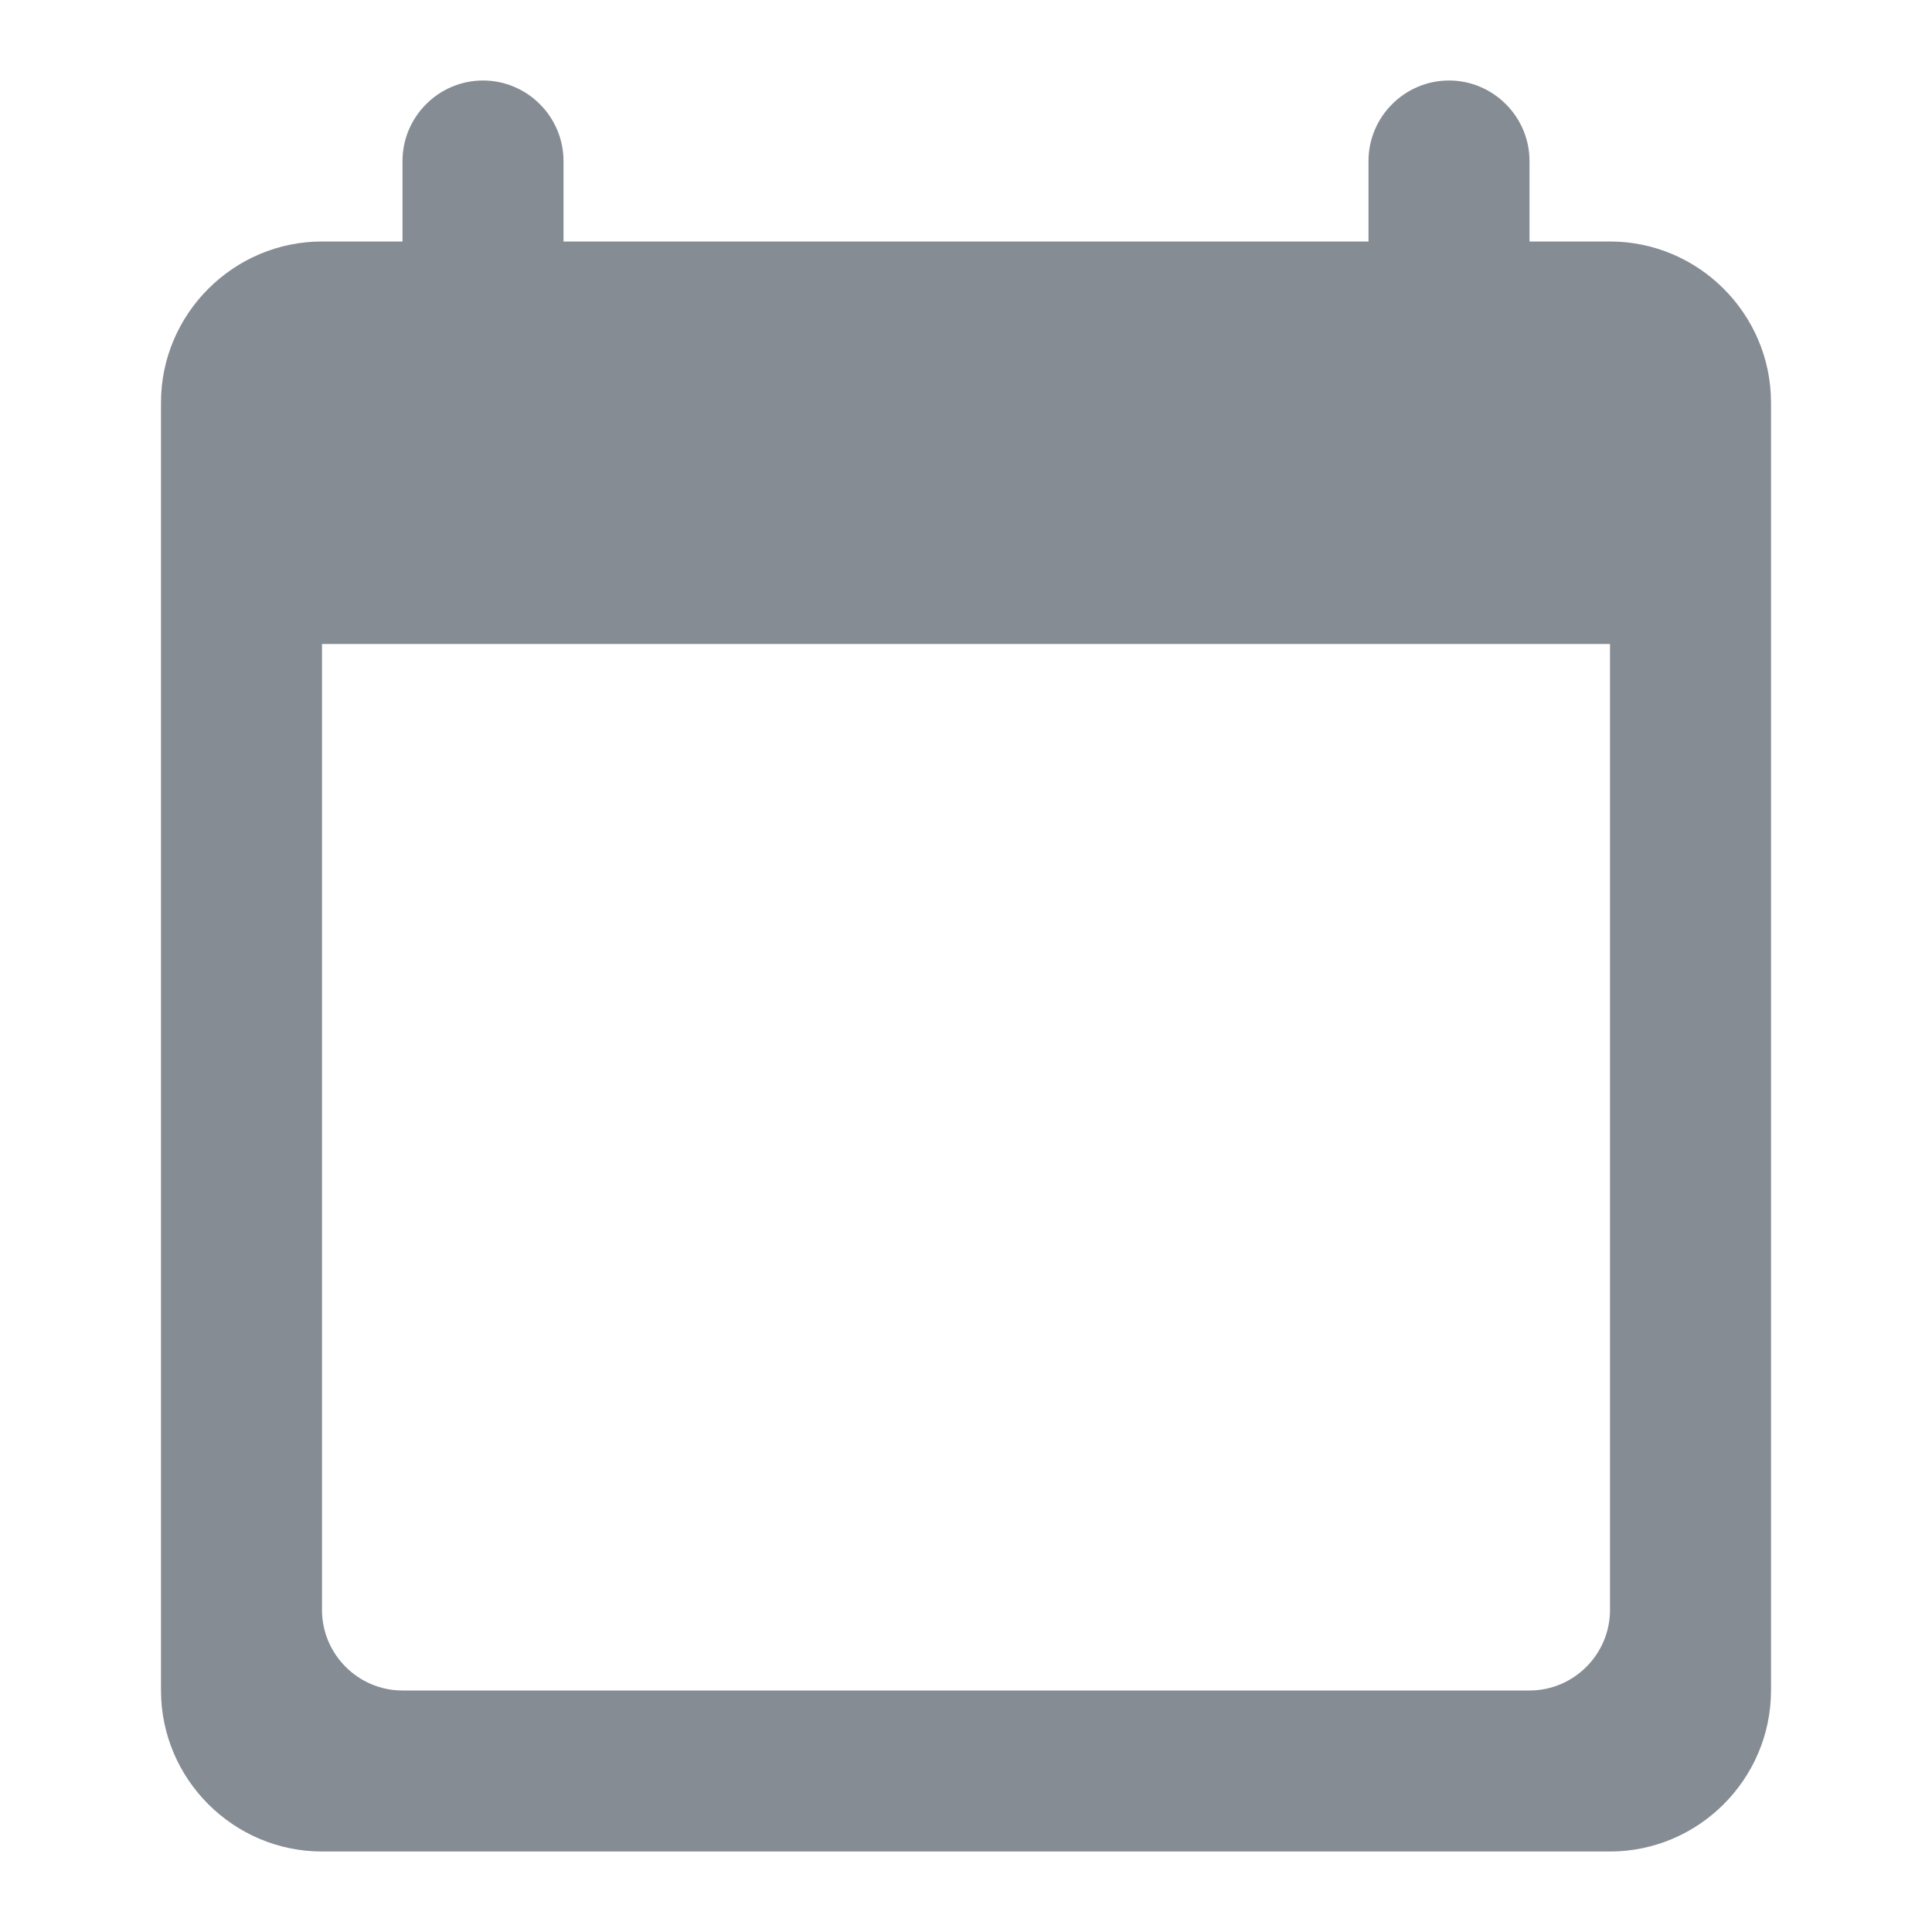
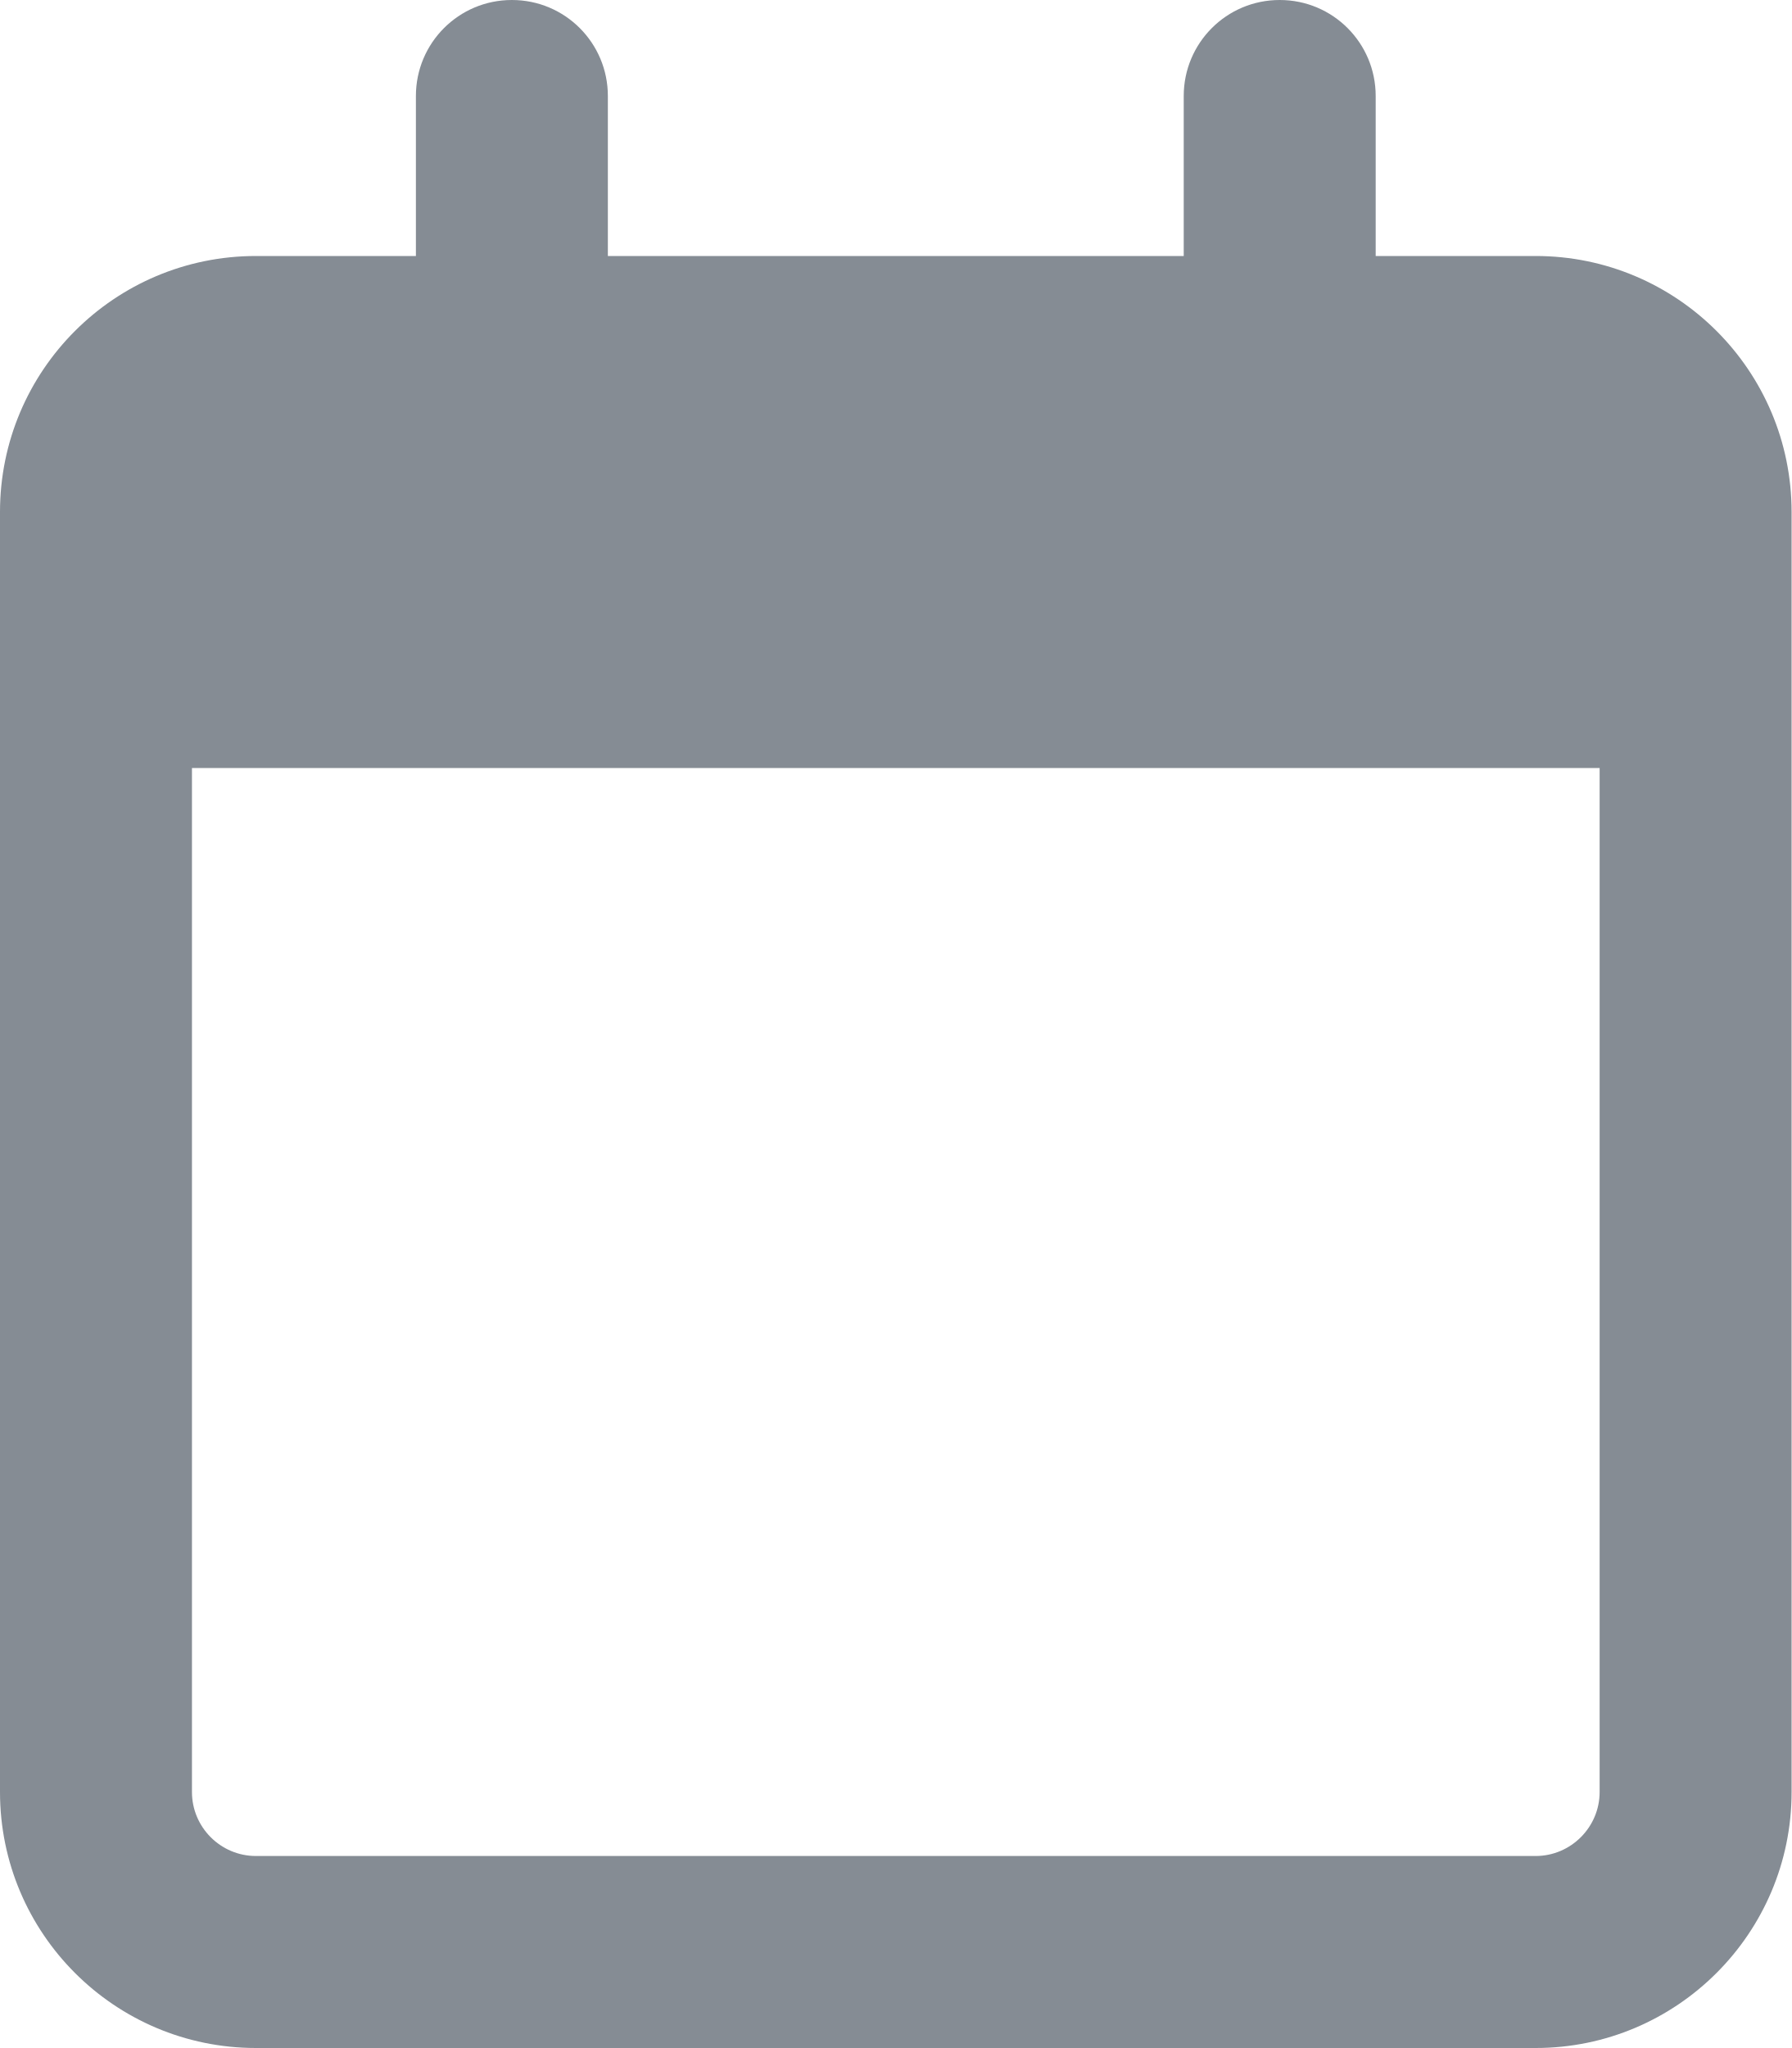
- <svg xmlns="http://www.w3.org/2000/svg" width="24" height="24" viewBox="0 0 24 24" fill="none">
-   <mask id="mask0_6539_16564" style="mask-type:alpha" maskUnits="userSpaceOnUse" x="2" y="1" width="20" height="22">
-     <path fill-rule="evenodd" clip-rule="evenodd" d="M19 3H20C21.1 3 22 3.9 22 5V21C22 22.1 21.1 23 20 23H4C2.9 23 2 22.1 2 21V5C2 3.9 2.9 3 4 3H5V2C5 1.45 5.45 1 6 1C6.55 1 7 1.45 7 2V3H17V2C17 1.45 17.45 1 18 1C18.55 1 19 1.45 19 2V3ZM5 21H19C19.55 21 20 20.55 20 20V8H4V20C4 20.55 4.45 21 5 21Z" fill="black" />
-   </mask>
-   <g mask="url(#mask0_6539_16564)">
-     <rect width="24" height="24" fill="#858C94" />
-   </g>
+ <svg xmlns="http://www.w3.org/2000/svg" viewBox="0 0 448 512">
+   <path d="M152 64H296V24C296 10.75 306.7 0 320 0C333.3 0 344 10.75 344 24V64H384C419.3 64 448 92.65 448 128V448C448 483.3 419.3 512 384 512H64C28.65 512 0 483.3 0 448V128C0 92.65 28.65 64 64 64H104V24C104 10.75 114.7 0 128 0C141.3 0 152 10.75 152 24V64zM48 448C48 456.8 55.16 464 64 464H384C392.8 464 400 456.8 400 448V192H48V448z" fill="#858c94" />
</svg>
